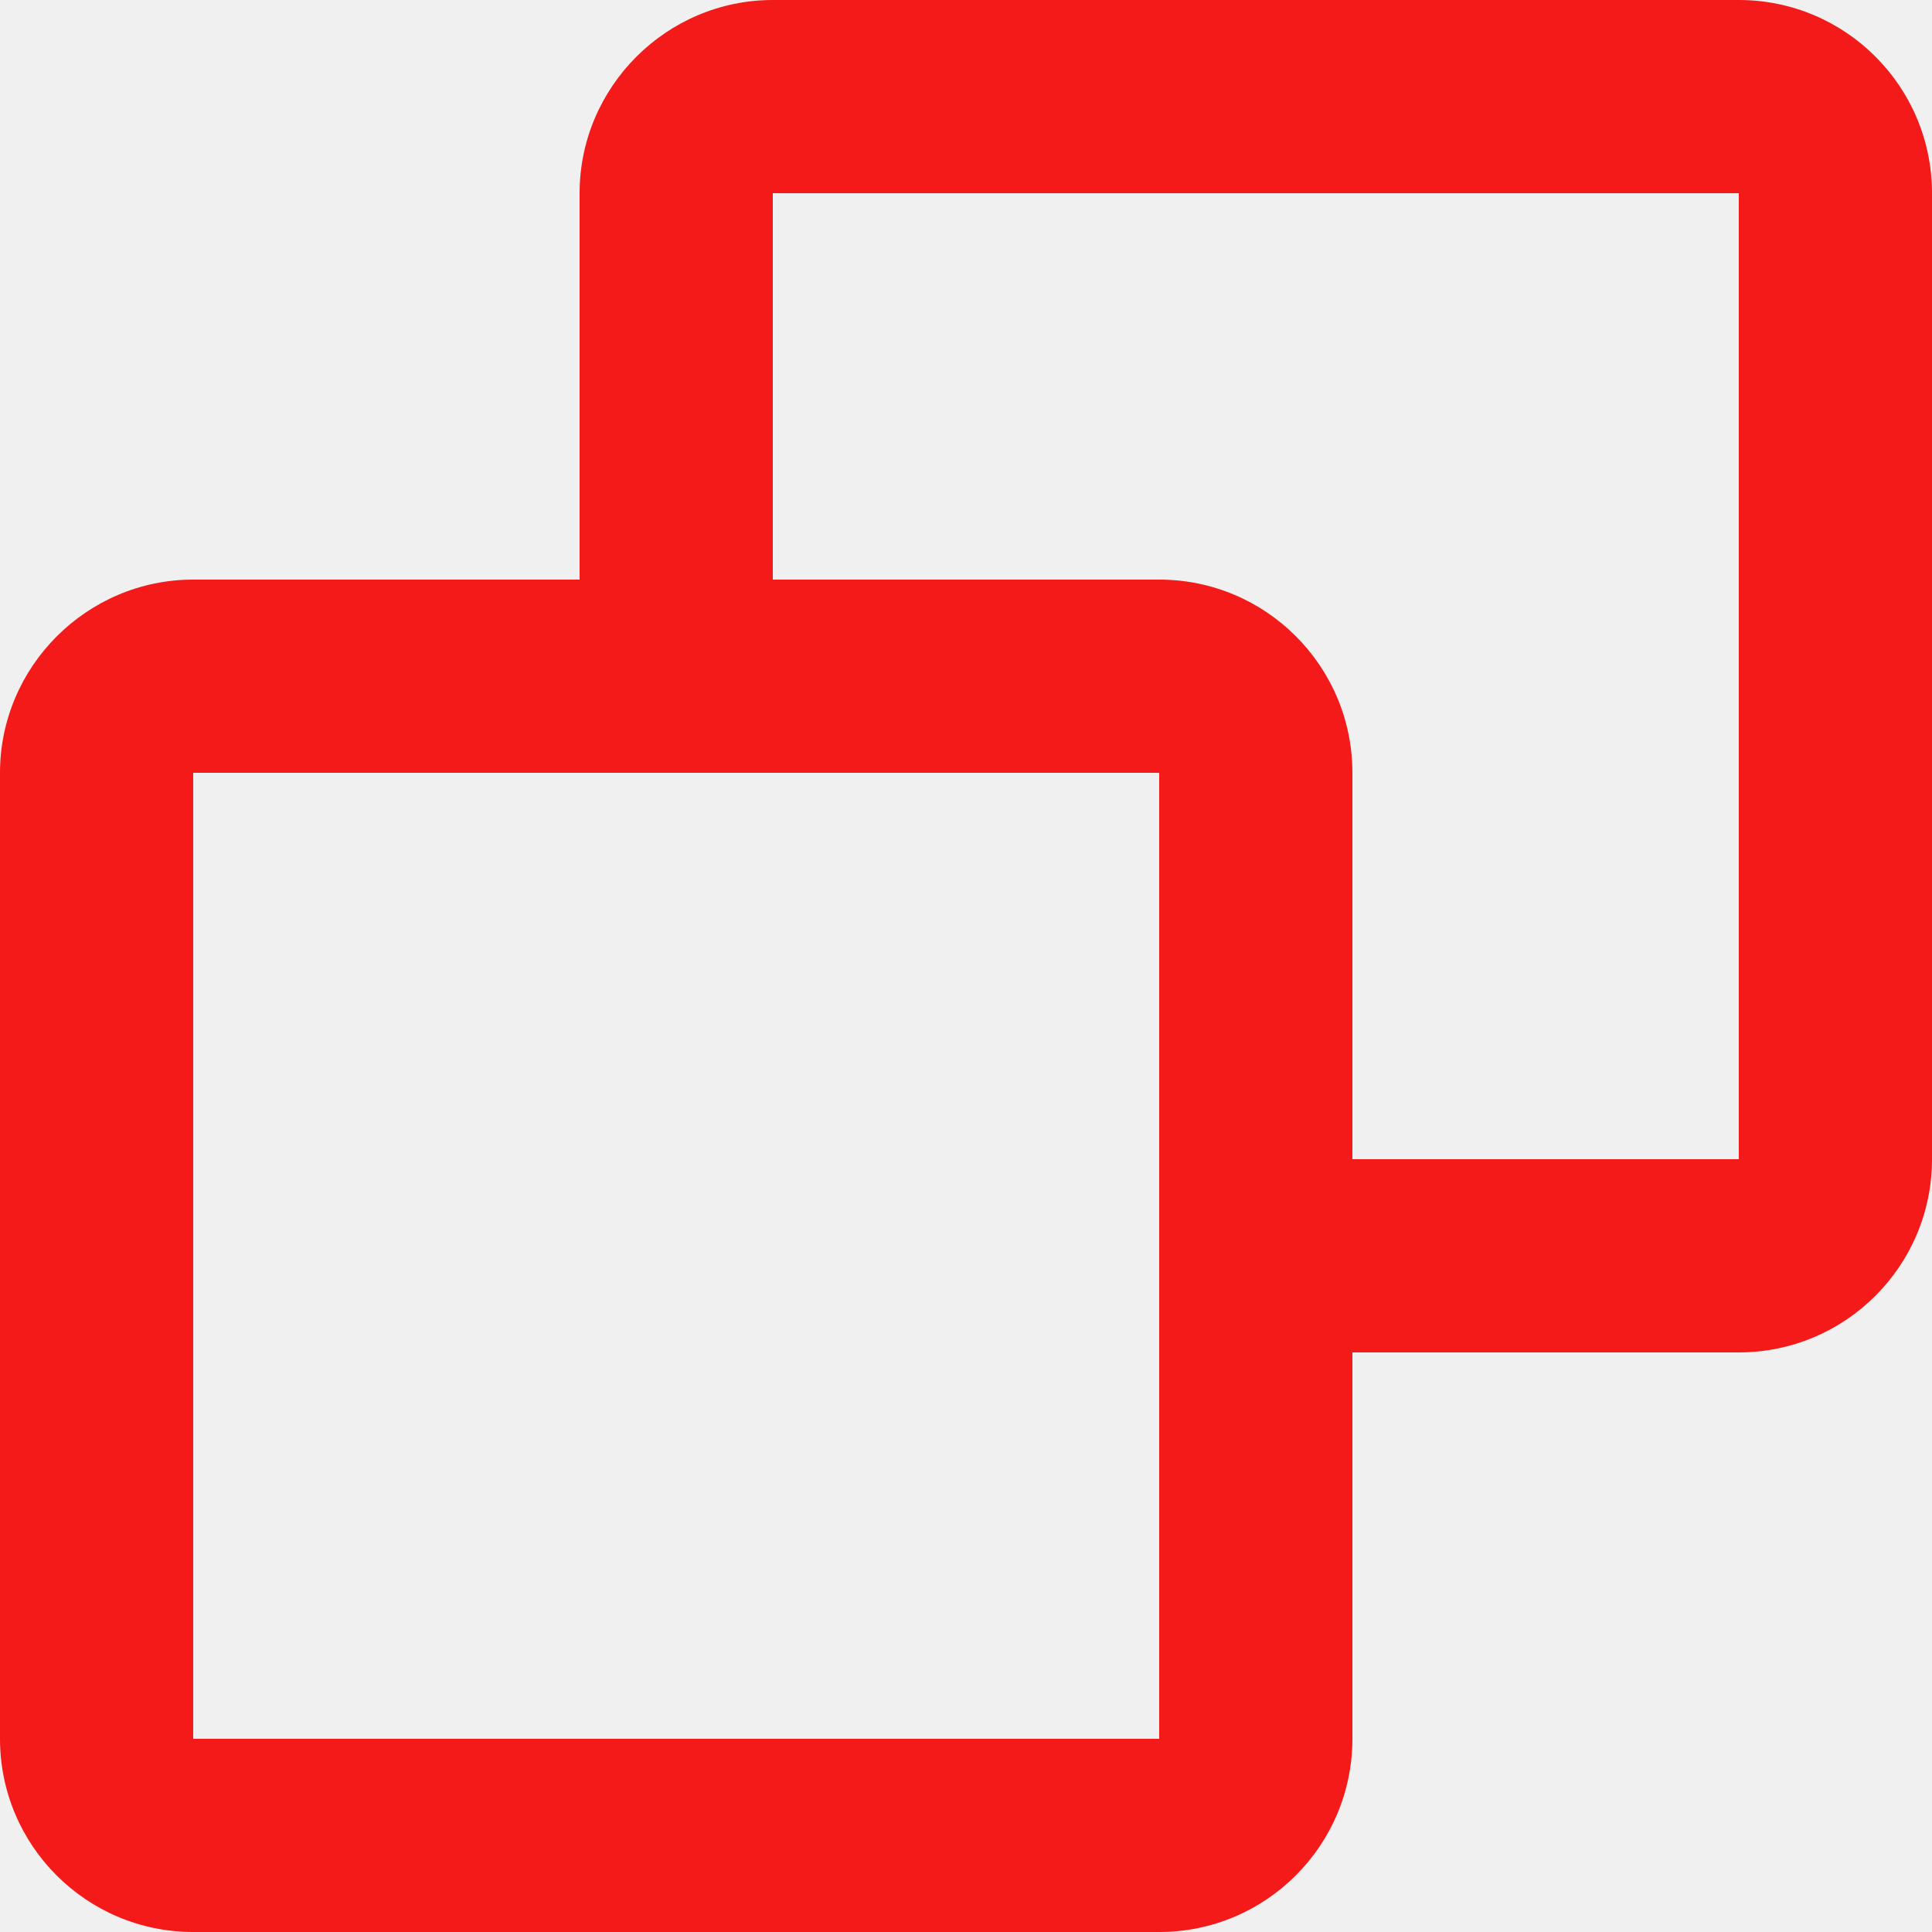
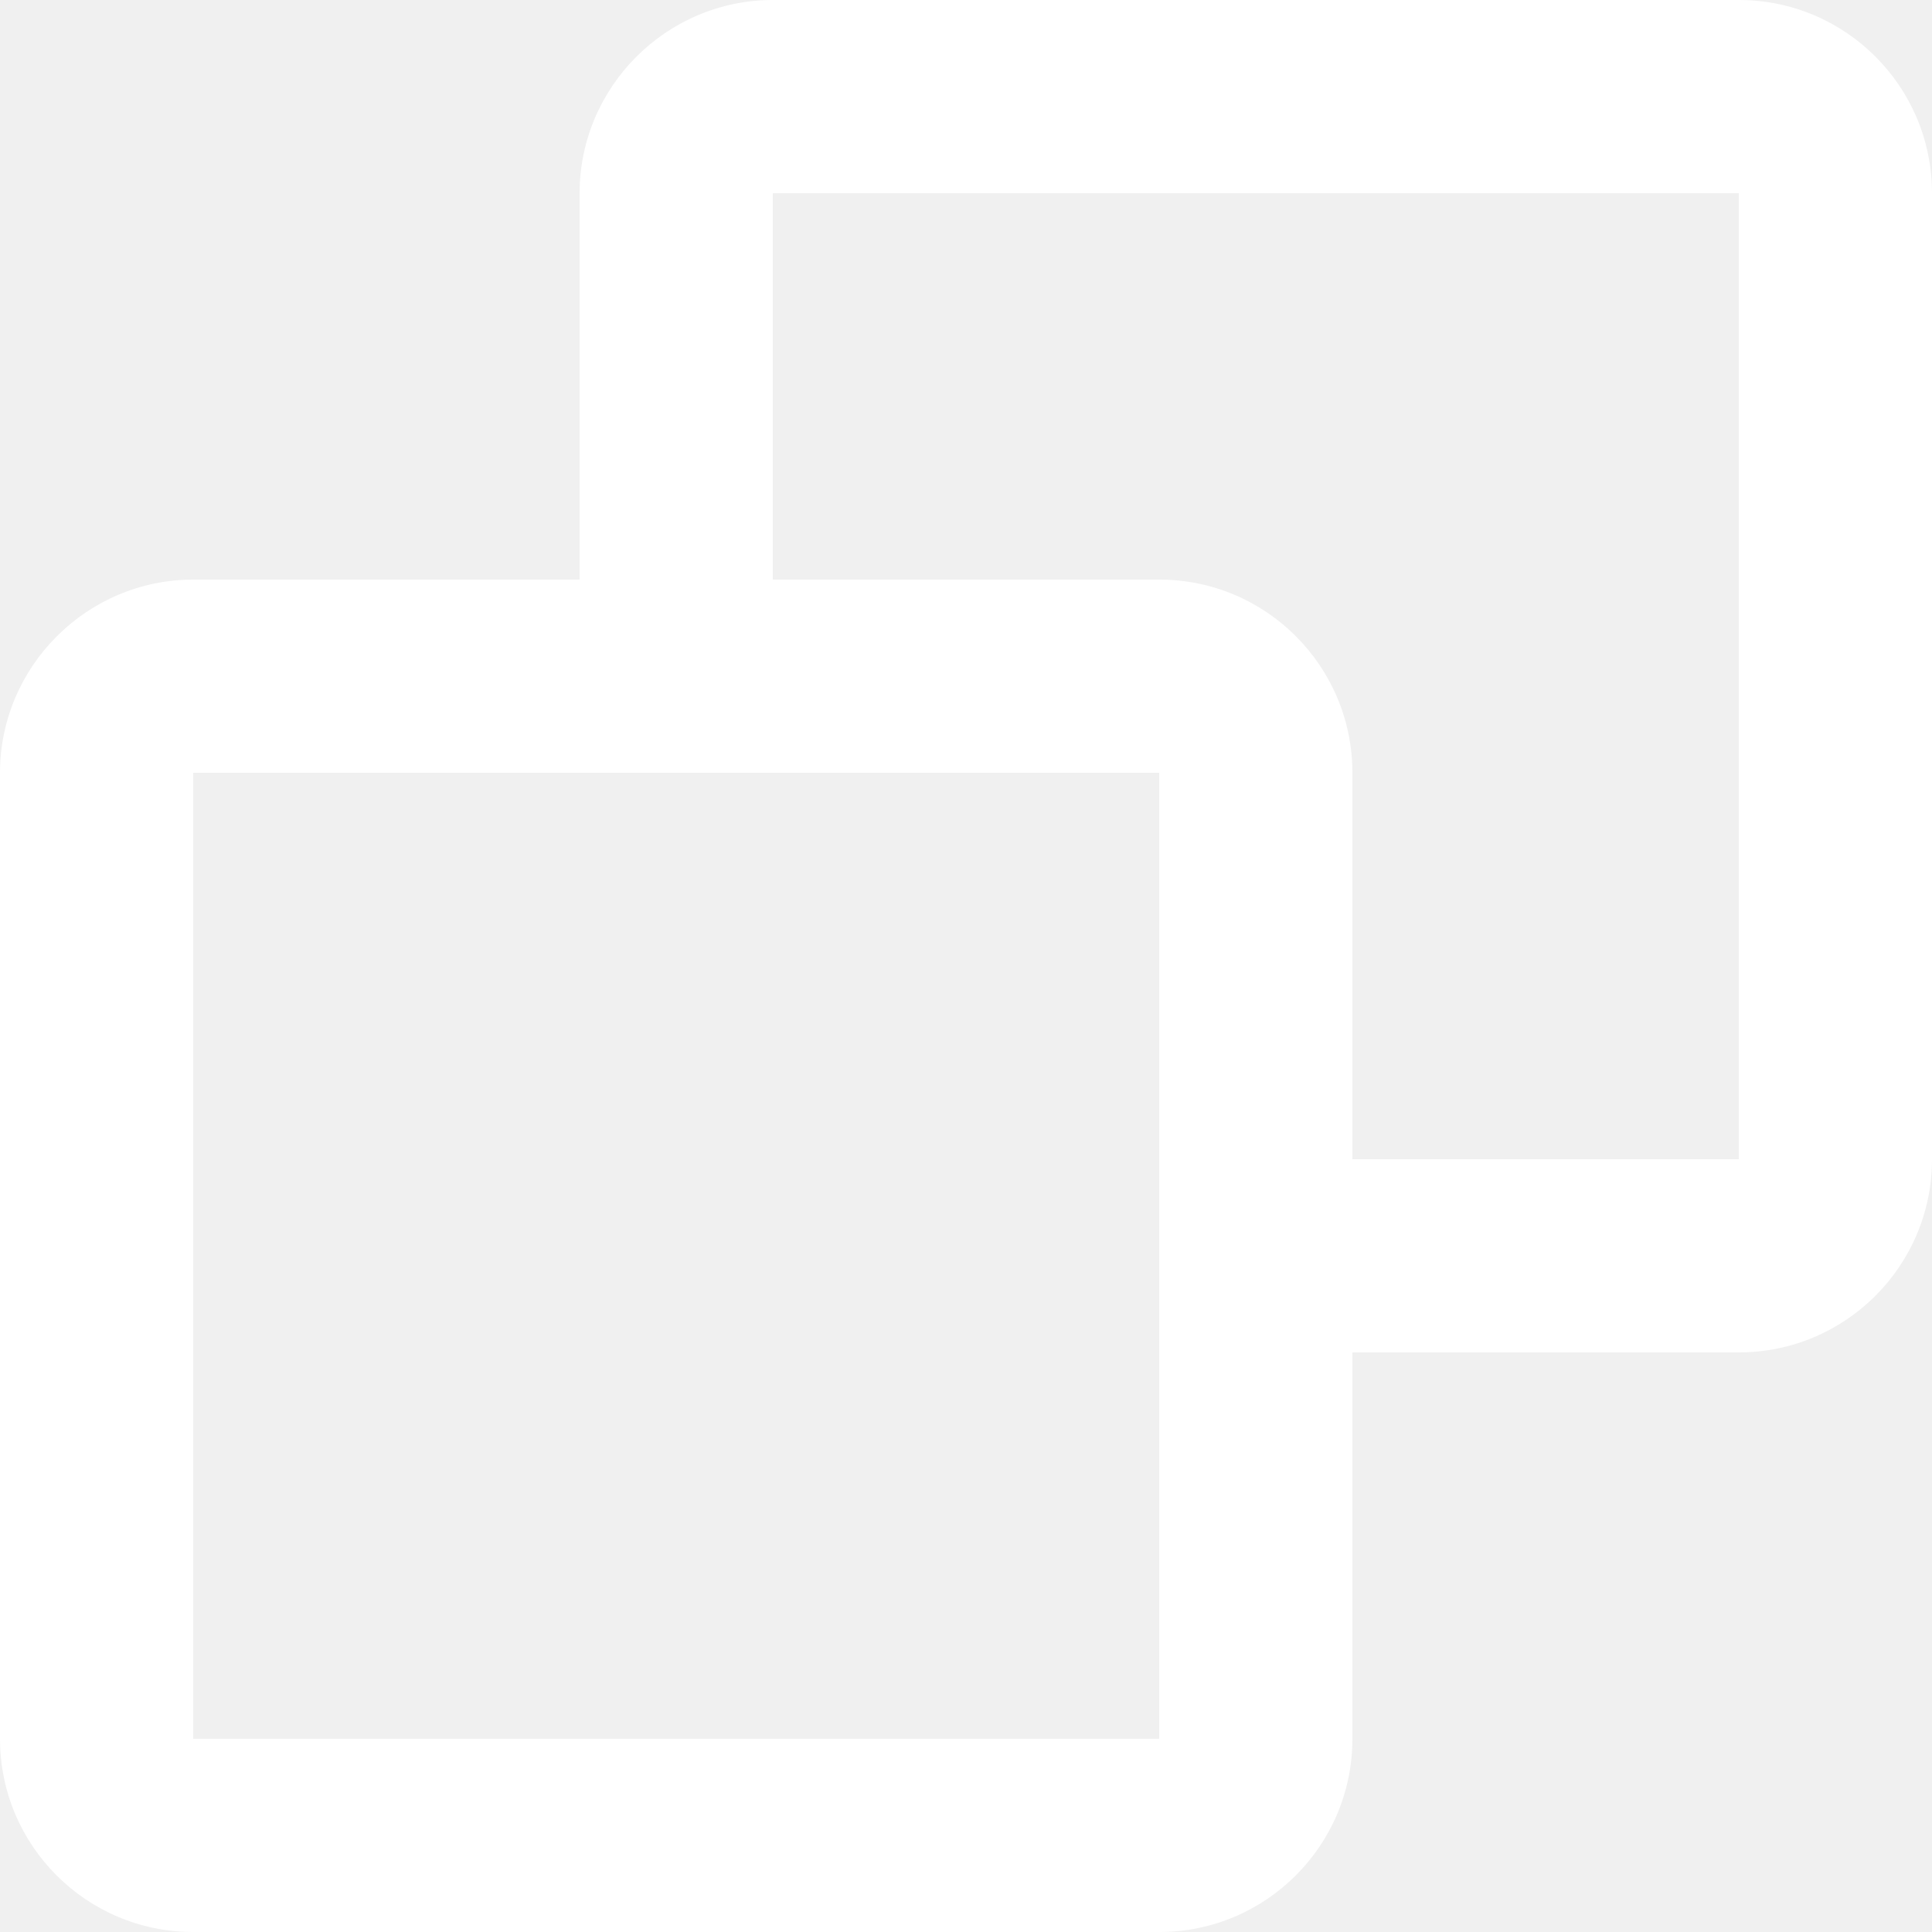
<svg xmlns="http://www.w3.org/2000/svg" width="32" height="32" viewBox="0 0 20 20">
-   <path fill="#f51a1a" d="M6 6V2c0-1.1.9-2 2-2h10a2 2 0 0 1 2 2v10a2 2 0 0 1-2 2h-4v4a2 2 0 0 1-2 2H2a2 2 0 0 1-2-2V8c0-1.1.9-2 2-2zm2 0h4a2 2 0 0 1 2 2v4h4V2H8zM2 8v10h10V8z" />
+   <path fill="#fff" d="M6 6V2c0-1.1.9-2 2-2h10a2 2 0 0 1 2 2v10a2 2 0 0 1-2 2h-4v4a2 2 0 0 1-2 2H2a2 2 0 0 1-2-2V8c0-1.1.9-2 2-2zm2 0h4a2 2 0 0 1 2 2v4h4V2H8zM2 8v10h10V8z" />
</svg>
